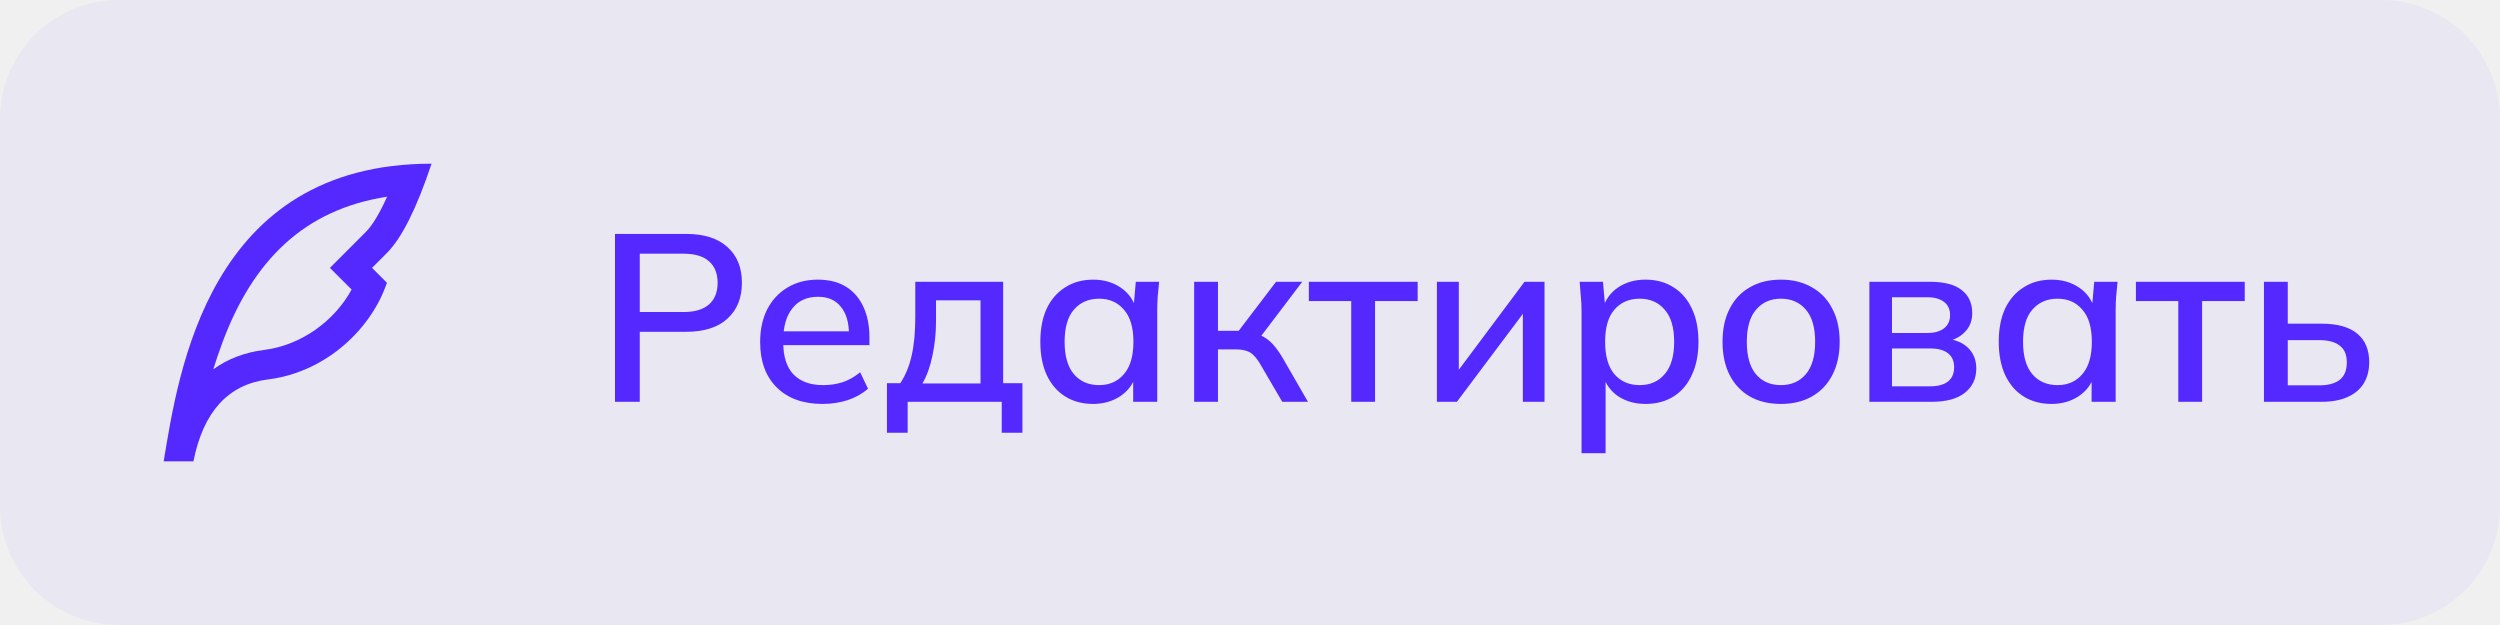
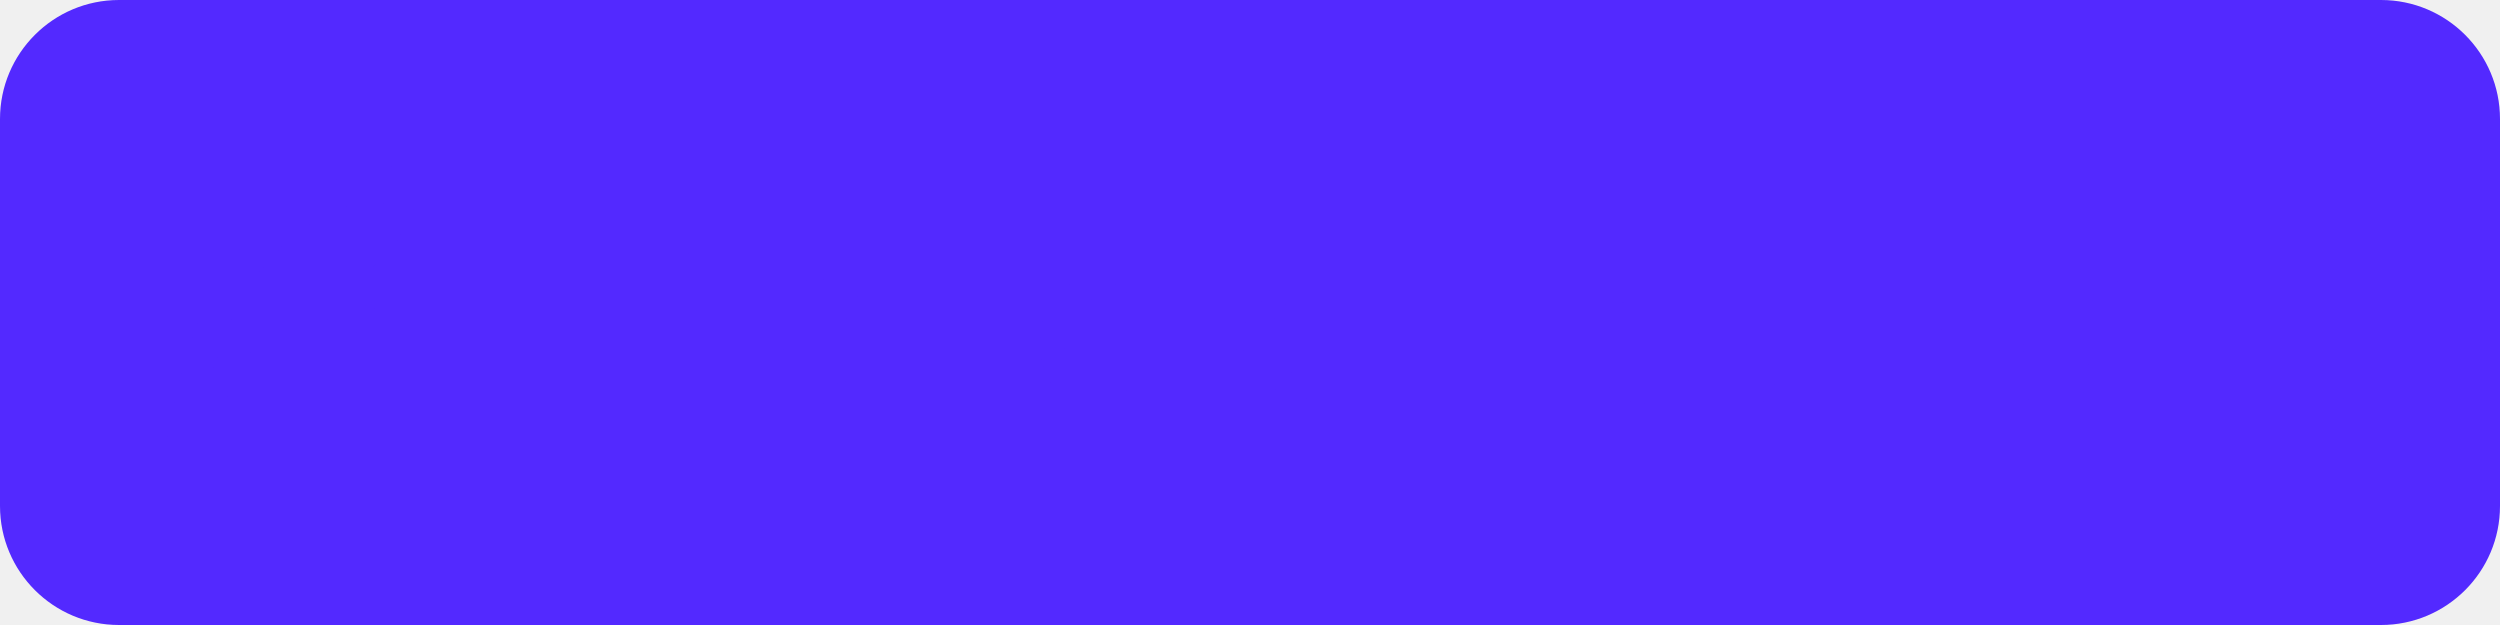
<svg xmlns="http://www.w3.org/2000/svg" width="168" height="42" viewBox="0 0 168 42" fill="none">
-   <rect width="168" height="42" rx="8" fill="#5329FF" fill-opacity="0.05" />
-   <g clip-path="url(#clip0_944_7891)">
+   <rect width="168" height="42" rx="8" fill="#5329FF" fillOpacity="0.05" />
+   <g clipPath="url(#clip0_944_7891)">
    <path d="M14.94 23.036C14.707 23.66 14.51 24.236 14.334 24.819C15.294 24.122 16.435 23.68 17.752 23.515C20.265 23.201 22.498 21.542 23.628 19.457L22.172 18.002L23.585 16.587L24.585 15.586C25.015 15.156 25.5 14.362 26.013 13.218C20.42 14.085 16.995 17.51 14.939 23.036H14.94ZM25 18.001L26 19C25 22 22 25 18 25.5C15.331 25.834 13.664 27.667 12.998 31H11C12 25 14 11 29 11C28 13.997 27.002 15.996 26.003 16.997L25 18.001Z" fill="#5329FF" />
  </g>
  <path d="M41.328 27V15.72H46.112C47.317 15.72 48.24 16.013 48.88 16.6C49.531 17.176 49.856 17.976 49.856 19C49.856 20.024 49.531 20.829 48.88 21.416C48.24 22.003 47.317 22.296 46.112 22.296H42.992V27H41.328ZM42.992 20.968H45.936C46.693 20.968 47.264 20.797 47.648 20.456C48.032 20.115 48.224 19.629 48.224 19C48.224 18.381 48.032 17.901 47.648 17.56C47.264 17.219 46.693 17.048 45.936 17.048H42.992V20.968ZM55.274 27.144C53.972 27.144 52.948 26.776 52.202 26.04C51.455 25.304 51.082 24.285 51.082 22.984C51.082 22.141 51.242 21.405 51.562 20.776C51.892 20.147 52.346 19.661 52.922 19.32C53.508 18.968 54.186 18.792 54.954 18.792C55.711 18.792 56.346 18.952 56.858 19.272C57.37 19.592 57.759 20.045 58.026 20.632C58.292 21.208 58.426 21.891 58.426 22.68V23.192H52.346V22.264H57.322L57.05 22.472C57.05 21.672 56.868 21.053 56.506 20.616C56.154 20.168 55.642 19.944 54.97 19.944C54.223 19.944 53.647 20.205 53.242 20.728C52.836 21.24 52.634 21.949 52.634 22.856V23.016C52.634 23.965 52.863 24.68 53.322 25.16C53.791 25.64 54.452 25.88 55.306 25.88C55.775 25.88 56.212 25.816 56.618 25.688C57.034 25.549 57.428 25.325 57.802 25.016L58.33 26.12C57.956 26.451 57.503 26.707 56.97 26.888C56.436 27.059 55.871 27.144 55.274 27.144ZM59.603 29.08V25.752H60.499C60.852 25.219 61.108 24.595 61.267 23.88C61.428 23.165 61.508 22.301 61.508 21.288V18.936H67.412V25.752H68.707V29.08H67.316V27H60.995V29.08H59.603ZM61.987 25.768H65.891V20.184H62.9V21.608C62.9 22.387 62.819 23.149 62.66 23.896C62.51 24.632 62.286 25.256 61.987 25.768ZM73.462 27.144C72.747 27.144 72.123 26.979 71.59 26.648C71.056 26.317 70.64 25.837 70.342 25.208C70.054 24.579 69.91 23.832 69.91 22.968C69.91 22.093 70.054 21.347 70.342 20.728C70.64 20.109 71.056 19.635 71.59 19.304C72.123 18.963 72.747 18.792 73.462 18.792C74.166 18.792 74.779 18.968 75.302 19.32C75.824 19.672 76.171 20.152 76.342 20.76H76.166L76.326 18.936H77.894C77.862 19.267 77.83 19.597 77.798 19.928C77.776 20.248 77.766 20.563 77.766 20.872V27H76.15V25.208H76.326C76.155 25.805 75.803 26.28 75.27 26.632C74.747 26.973 74.144 27.144 73.462 27.144ZM73.862 25.88C74.555 25.88 75.11 25.635 75.526 25.144C75.952 24.653 76.166 23.928 76.166 22.968C76.166 22.008 75.952 21.288 75.526 20.808C75.11 20.317 74.555 20.072 73.862 20.072C73.158 20.072 72.592 20.317 72.166 20.808C71.75 21.288 71.542 22.008 71.542 22.968C71.542 23.928 71.75 24.653 72.166 25.144C72.582 25.635 73.147 25.88 73.862 25.88ZM80.247 27V18.936H81.847V22.232H83.239L85.751 18.936H87.511L84.503 22.904L84.103 22.392C84.413 22.424 84.679 22.504 84.903 22.632C85.127 22.749 85.346 22.925 85.559 23.16C85.773 23.395 85.991 23.704 86.215 24.088L87.895 27H86.167L84.727 24.536C84.567 24.259 84.413 24.045 84.263 23.896C84.114 23.736 83.943 23.629 83.751 23.576C83.559 23.512 83.325 23.48 83.047 23.48H81.847V27H80.247ZM90.803 27V20.232H87.955V18.936H95.267V20.232H92.403V27H90.803ZM96.56 27V18.936H98.032V25.448H97.584L102.448 18.936H103.792V27H102.336V20.472H102.8L97.904 27H96.56ZM106.28 30.456V20.872C106.28 20.563 106.264 20.248 106.232 19.928C106.211 19.597 106.184 19.267 106.152 18.936H107.72L107.88 20.76H107.704C107.875 20.152 108.216 19.672 108.728 19.32C109.251 18.968 109.869 18.792 110.584 18.792C111.299 18.792 111.923 18.963 112.456 19.304C112.989 19.635 113.4 20.109 113.688 20.728C113.987 21.347 114.136 22.093 114.136 22.968C114.136 23.832 113.987 24.579 113.688 25.208C113.4 25.837 112.989 26.317 112.456 26.648C111.923 26.979 111.299 27.144 110.584 27.144C109.88 27.144 109.267 26.973 108.744 26.632C108.232 26.28 107.891 25.805 107.72 25.208H107.896V30.456H106.28ZM110.184 25.88C110.888 25.88 111.448 25.635 111.864 25.144C112.291 24.653 112.504 23.928 112.504 22.968C112.504 22.008 112.291 21.288 111.864 20.808C111.448 20.317 110.888 20.072 110.184 20.072C109.48 20.072 108.915 20.317 108.488 20.808C108.072 21.288 107.864 22.008 107.864 22.968C107.864 23.928 108.072 24.653 108.488 25.144C108.915 25.635 109.48 25.88 110.184 25.88ZM119.674 27.144C118.874 27.144 118.18 26.979 117.594 26.648C117.007 26.307 116.554 25.827 116.234 25.208C115.914 24.579 115.754 23.832 115.754 22.968C115.754 22.104 115.914 21.363 116.234 20.744C116.554 20.115 117.007 19.635 117.594 19.304C118.18 18.963 118.874 18.792 119.674 18.792C120.474 18.792 121.167 18.963 121.754 19.304C122.351 19.635 122.81 20.115 123.13 20.744C123.46 21.363 123.626 22.104 123.626 22.968C123.626 23.832 123.46 24.579 123.13 25.208C122.81 25.827 122.351 26.307 121.754 26.648C121.167 26.979 120.474 27.144 119.674 27.144ZM119.674 25.88C120.378 25.88 120.938 25.635 121.354 25.144C121.77 24.653 121.978 23.928 121.978 22.968C121.978 22.008 121.77 21.288 121.354 20.808C120.938 20.317 120.378 20.072 119.674 20.072C118.98 20.072 118.426 20.317 118.01 20.808C117.594 21.288 117.386 22.008 117.386 22.968C117.386 23.928 117.588 24.653 117.994 25.144C118.41 25.635 118.97 25.88 119.674 25.88ZM125.622 27V18.936H129.686C130.657 18.936 131.372 19.123 131.83 19.496C132.3 19.859 132.534 20.376 132.534 21.048C132.534 21.571 132.358 22.003 132.006 22.344C131.665 22.685 131.212 22.893 130.646 22.968V22.76C131.318 22.792 131.846 22.989 132.23 23.352C132.614 23.715 132.806 24.184 132.806 24.76C132.806 25.453 132.545 26.003 132.022 26.408C131.51 26.803 130.78 27 129.83 27H125.622ZM127.142 25.96H129.702C130.225 25.96 130.625 25.853 130.902 25.64C131.18 25.416 131.318 25.096 131.318 24.68C131.318 24.264 131.18 23.949 130.902 23.736C130.625 23.523 130.225 23.416 129.702 23.416H127.142V25.96ZM127.142 22.376H129.526C130.006 22.376 130.38 22.269 130.646 22.056C130.913 21.843 131.046 21.549 131.046 21.176C131.046 20.792 130.913 20.499 130.646 20.296C130.38 20.083 130.006 19.976 129.526 19.976H127.142V22.376ZM137.868 27.144C137.153 27.144 136.529 26.979 135.996 26.648C135.463 26.317 135.047 25.837 134.748 25.208C134.46 24.579 134.316 23.832 134.316 22.968C134.316 22.093 134.46 21.347 134.748 20.728C135.047 20.109 135.463 19.635 135.996 19.304C136.529 18.963 137.153 18.792 137.868 18.792C138.572 18.792 139.185 18.968 139.708 19.32C140.231 19.672 140.577 20.152 140.748 20.76H140.572L140.732 18.936H142.3C142.268 19.267 142.236 19.597 142.204 19.928C142.183 20.248 142.172 20.563 142.172 20.872V27H140.556V25.208H140.732C140.561 25.805 140.209 26.28 139.676 26.632C139.153 26.973 138.551 27.144 137.868 27.144ZM138.268 25.88C138.961 25.88 139.516 25.635 139.932 25.144C140.359 24.653 140.572 23.928 140.572 22.968C140.572 22.008 140.359 21.288 139.932 20.808C139.516 20.317 138.961 20.072 138.268 20.072C137.564 20.072 136.999 20.317 136.572 20.808C136.156 21.288 135.948 22.008 135.948 22.968C135.948 23.928 136.156 24.653 136.572 25.144C136.988 25.635 137.553 25.88 138.268 25.88ZM146.382 27V20.232H143.534V18.936H150.846V20.232H147.982V27H146.382ZM152.138 27V18.936H153.738V21.752H156.026C157.082 21.752 157.877 21.976 158.41 22.424C158.943 22.861 159.21 23.501 159.21 24.344C159.21 24.888 159.087 25.363 158.842 25.768C158.597 26.163 158.234 26.467 157.754 26.68C157.285 26.893 156.709 27 156.026 27H152.138ZM153.738 25.896H155.85C156.447 25.896 156.906 25.773 157.226 25.528C157.546 25.272 157.706 24.883 157.706 24.36C157.706 23.837 157.546 23.459 157.226 23.224C156.917 22.979 156.458 22.856 155.85 22.856H153.738V25.896Z" fill="#5329FF" />
  <defs>
    <clipPath id="clip0_944_7891">
      <rect width="24" height="24" fill="white" transform="translate(8 9)" />
    </clipPath>
  </defs>
</svg>
